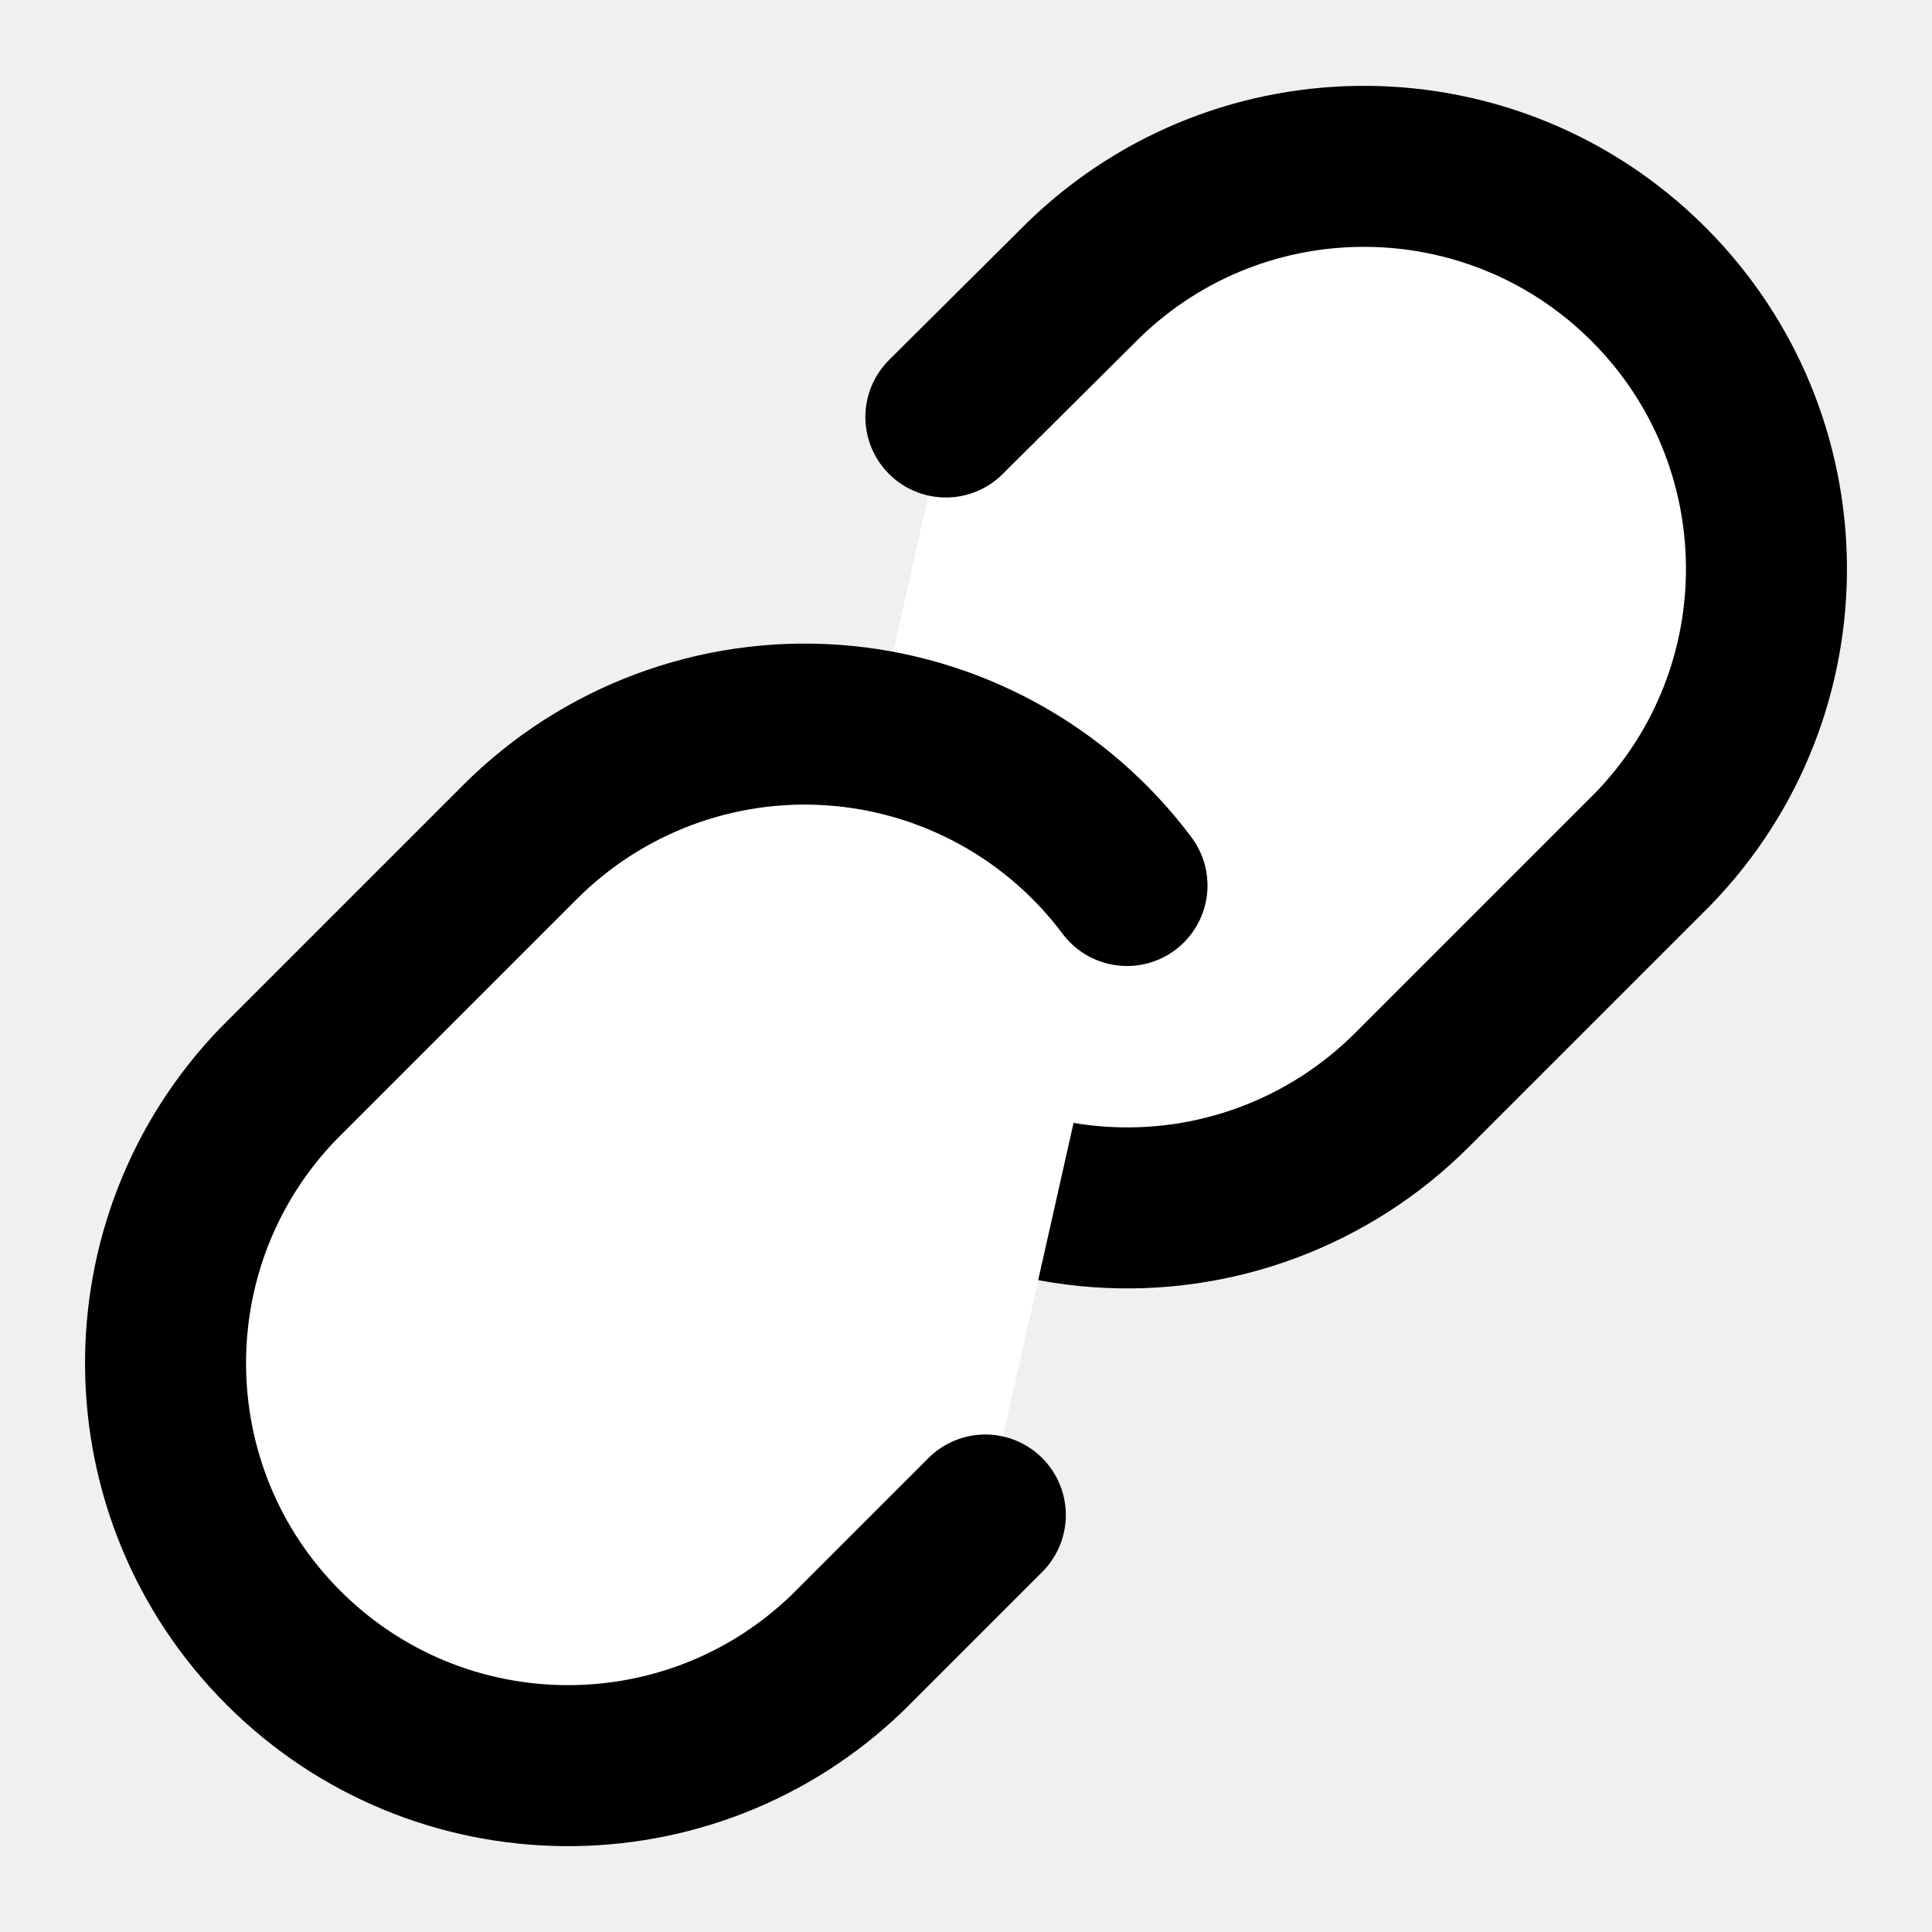
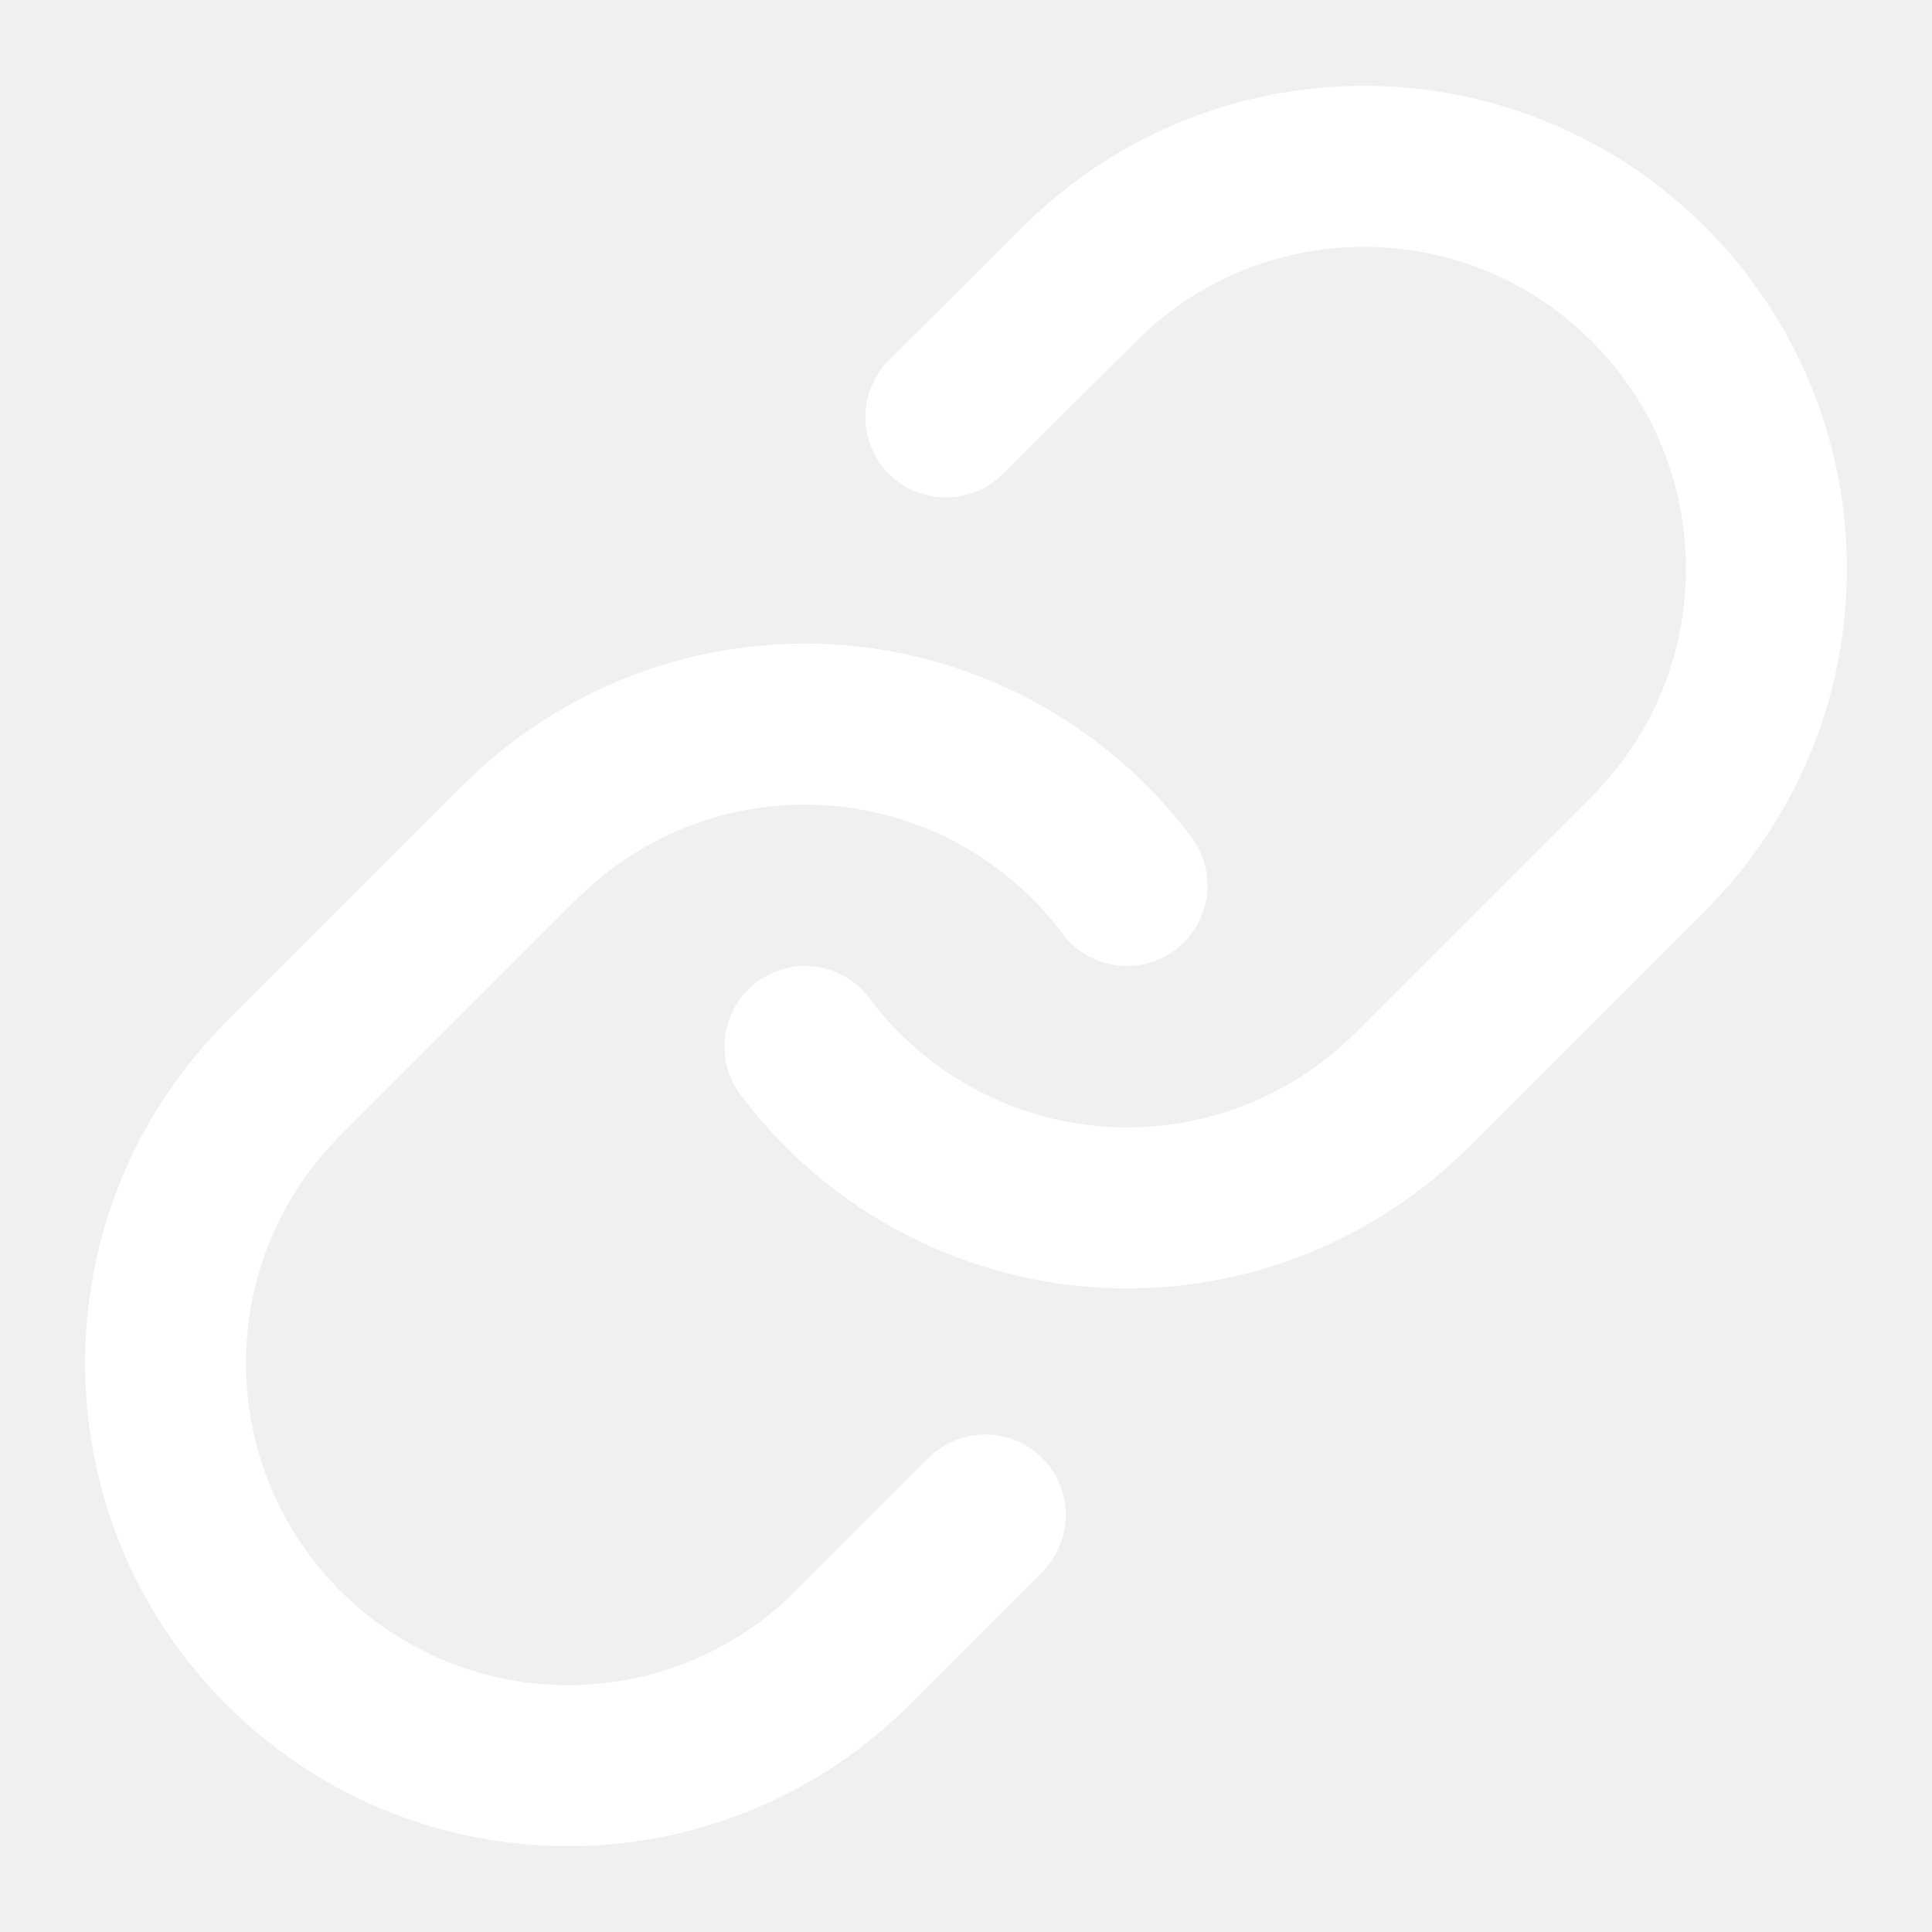
- <svg xmlns="http://www.w3.org/2000/svg" width="24" height="24" viewBox="0 0 24 24" fill="white" stroke="currentColor" stroke-width="2" stroke-linecap="round" stroke-linejoin="round" class="lucide lucide-link preview-icon">
+ <svg xmlns="http://www.w3.org/2000/svg" width="24" height="24" viewBox="0 0 24 24" fill="none" stroke="white" stroke-width="2" stroke-linecap="round" stroke-linejoin="round" class="lucide lucide-link preview-icon">
  <path d="M10 13a5 5 0 0 0 7.54.54l3-3a5 5 0 0 0-7.07-7.07l-1.72 1.71" />
  <path d="M14 11a5 5 0 0 0-7.54-.54l-3 3a5 5 0 0 0 7.07 7.07l1.71-1.71" />
</svg>
